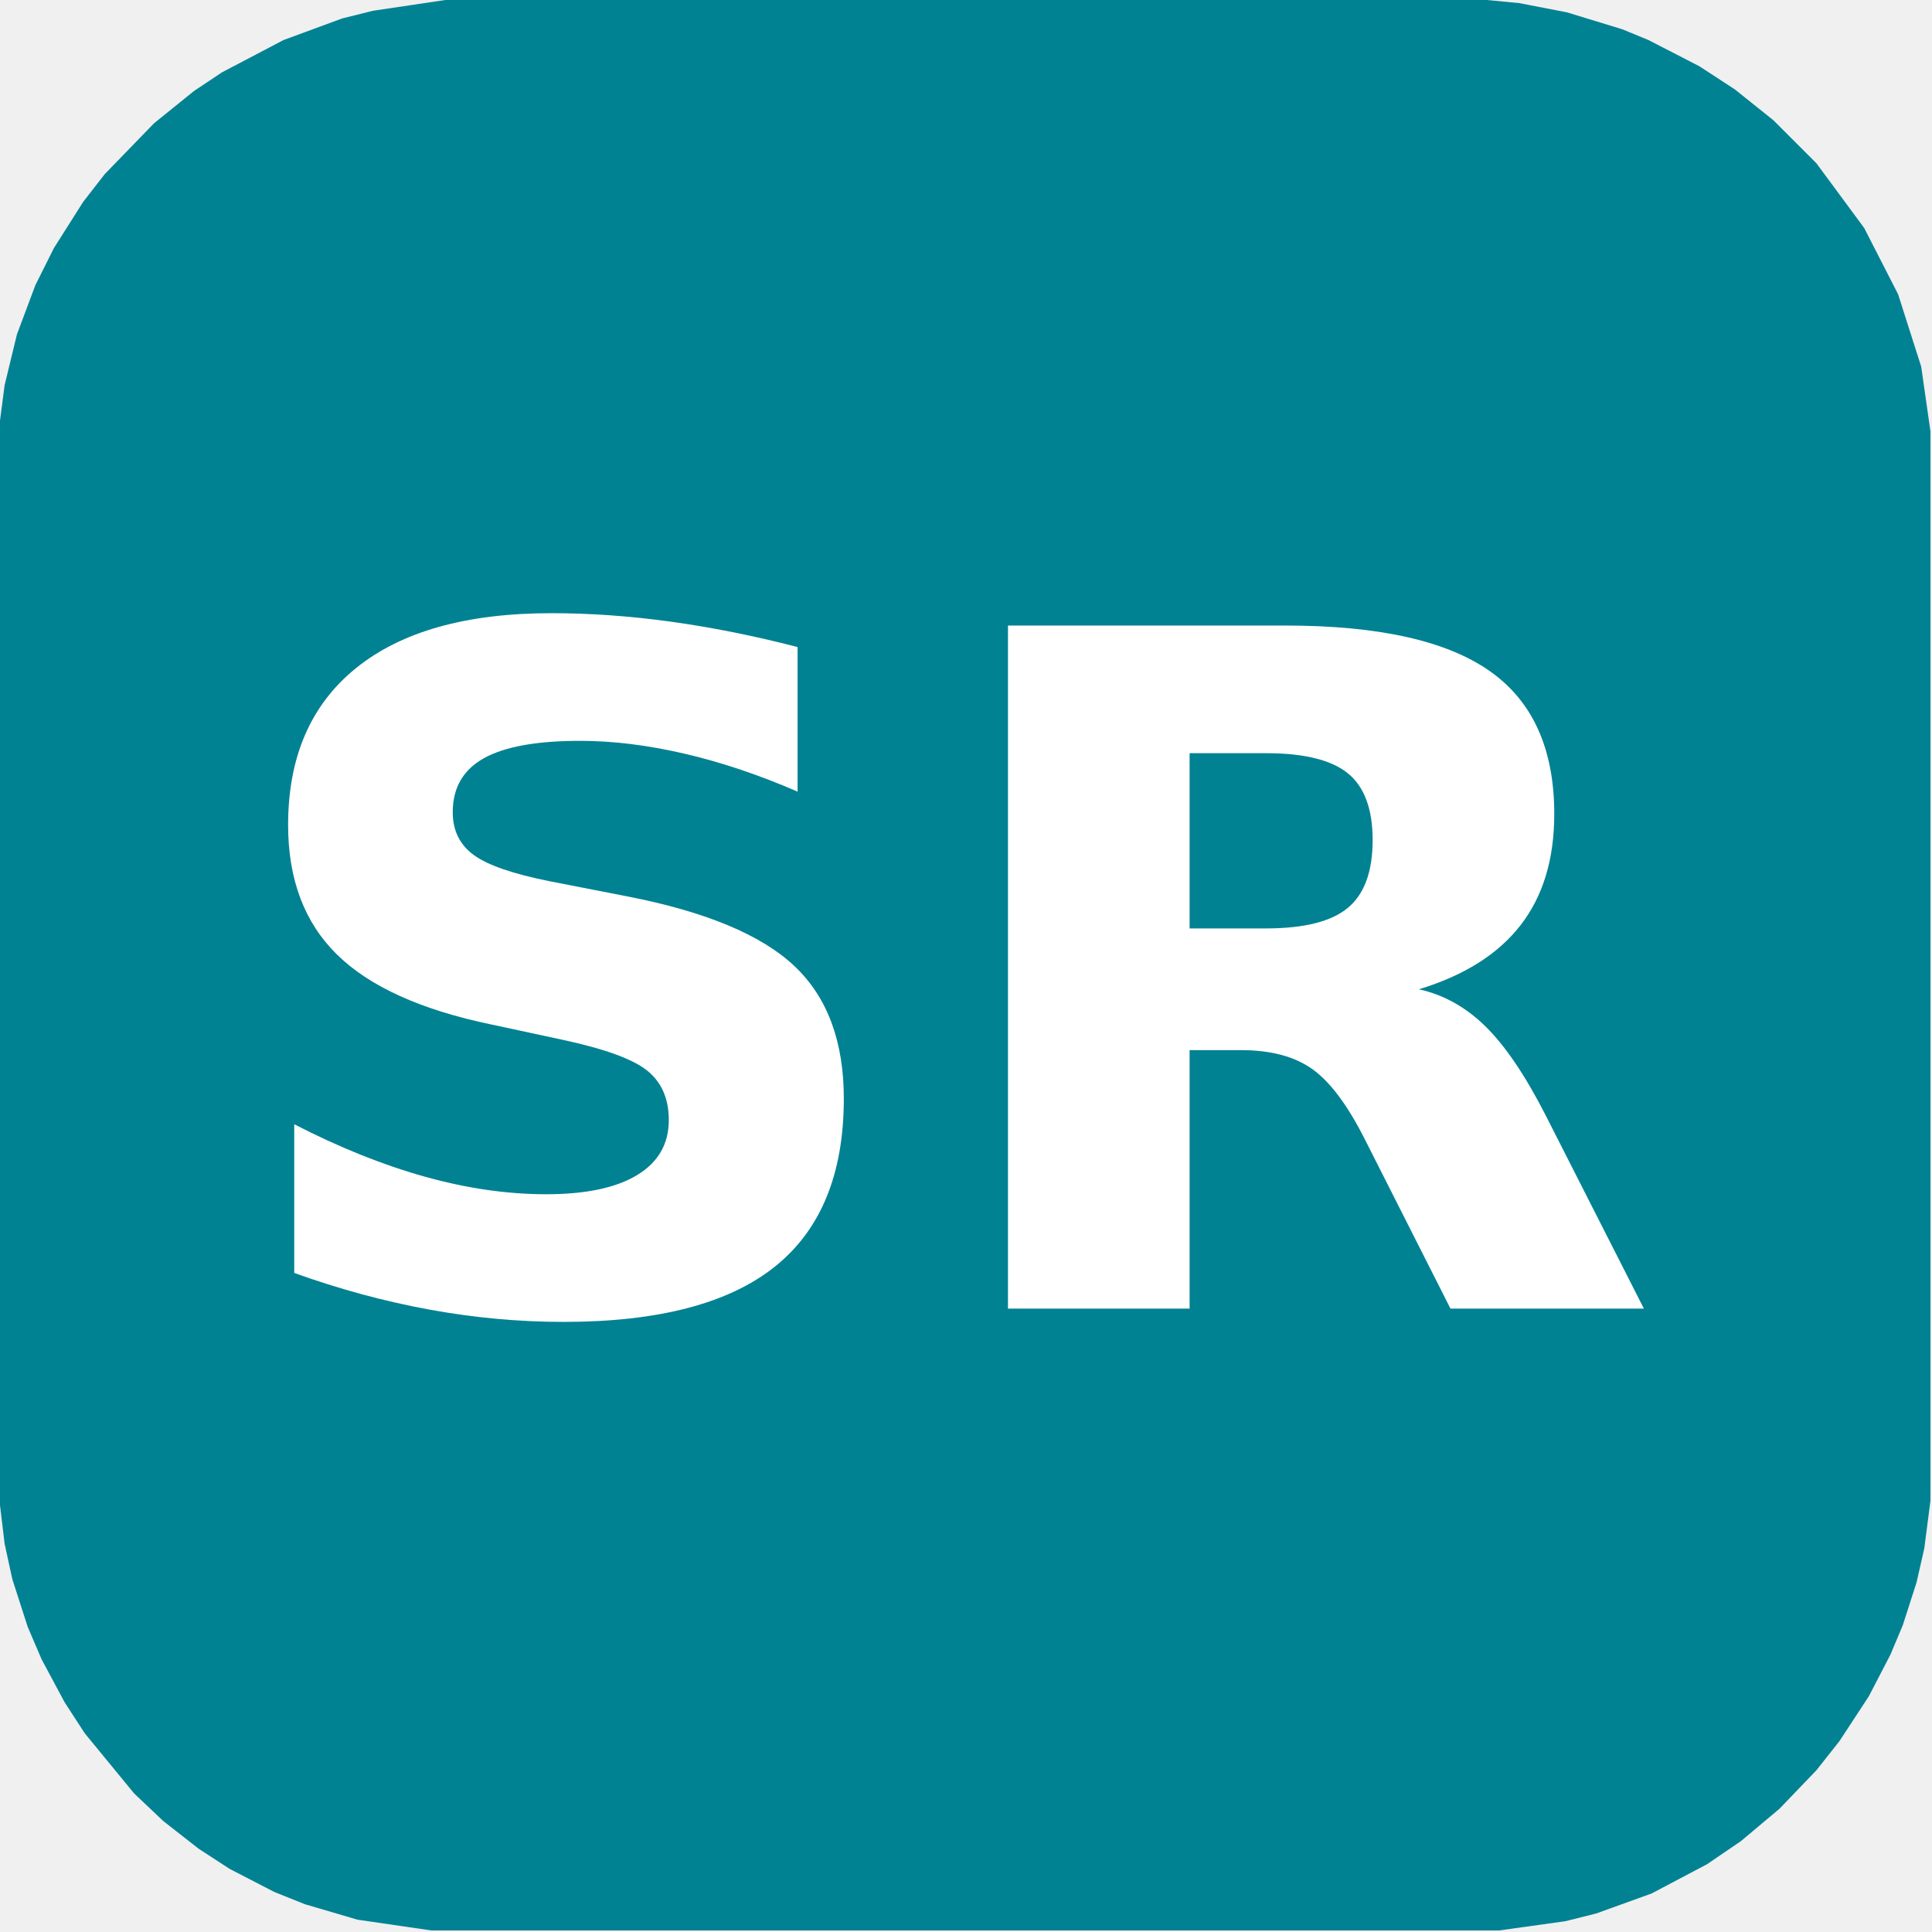
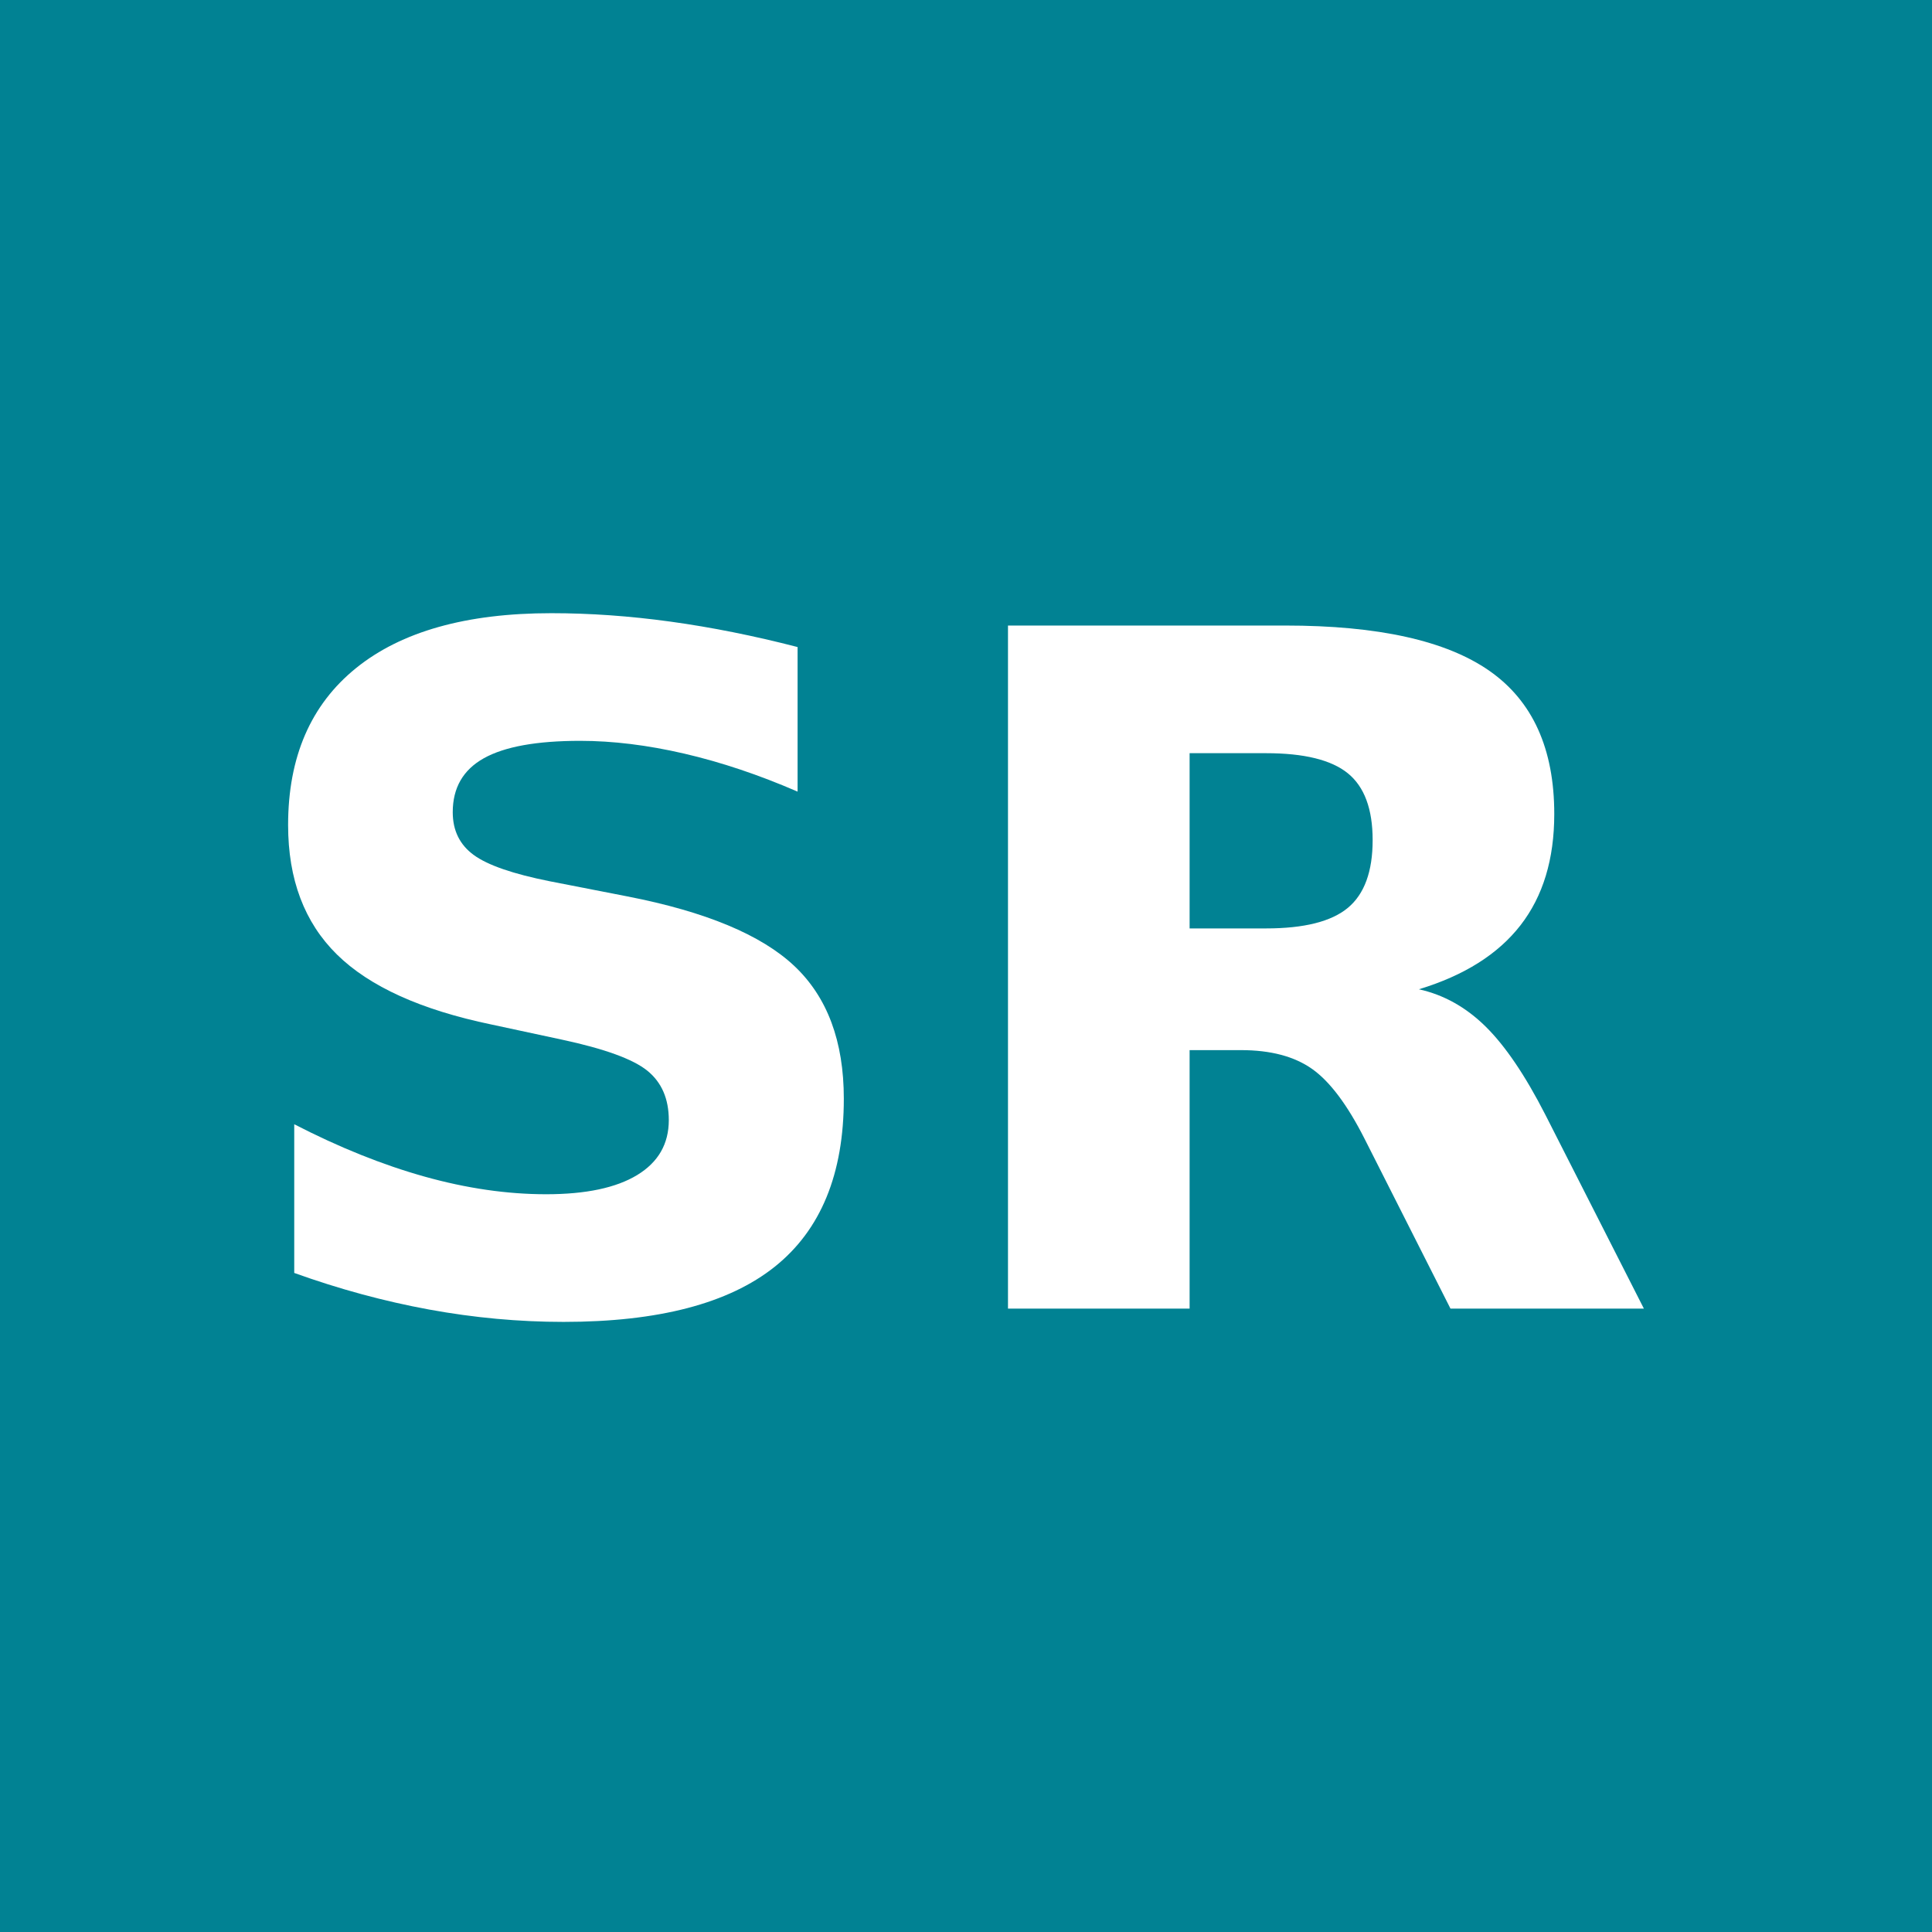
<svg xmlns="http://www.w3.org/2000/svg" viewBox="0 0 1254 1254" role="img" aria-label="CLC SR Favicon">
-   <path fill="#018293" d="M 100 80 L 68 113 L 54 131 L 35 161 L 23 185 L 11 217 L 3 250 L 0 273 L 0 977 L 3 1002 L 8 1025 L 18 1056 L 27 1077 L 42 1105 L 55 1125 L 87 1164 L 106 1182 L 129 1200 L 149 1213 L 178 1228 L 198 1236 L 232 1246 L 280 1253 L 973 1253 L 1016 1247 L 1036 1242 L 1072 1229 L 1108 1210 L 1130 1195 L 1155 1174 L 1179 1149 L 1194 1130 L 1213 1101 L 1227 1074 L 1235 1055 L 1244 1027 L 1249 1005 L 1253 974 L 1253 280 L 1247 238 L 1232 191 L 1210 148 L 1179 106 L 1151 78 L 1126 58 L 1103 43 L 1070 26 L 1053 19 L 1017 8 L 986 2 L 965 0 L 289 0 L 242 7 L 222 12 L 184 26 L 144 47 L 126 59 Z" />
+   <rect width="1254" height="1254" fill="#018293" />
  <g fill="#FFFFFF">
    <path transform="matrix(0.3061935 0 0 -0.2969658 141.9896 849.388)" d="M1227 1446V1130Q1104 1185 987.0 1213.0Q870 1241 766 1241Q628 1241 562.0 1203.0Q496 1165 496 1085Q496 1025 540.5 991.5Q585 958 702 934L866 901Q1115 851 1220.0 749.0Q1325 647 1325 459Q1325 212 1178.5 91.5Q1032 -29 731 -29Q589 -29 446.0 -2.0Q303 25 160 78V403Q303 327 436.5 288.5Q570 250 694 250Q820 250 887.0 292.0Q954 334 954 412Q954 482 908.5 520.0Q863 558 727 588L578 621Q354 669 250.5 774.0Q147 879 147 1057Q147 1280 291.0 1400.0Q435 1520 705 1520Q828 1520 958.0 1501.5Q1088 1483 1227 1446Z" />
    <path transform="matrix(0.3061935 0 0 -0.2969658 596.6868 849.388)" d="M735 831Q856 831 908.5 876.0Q961 921 961 1024Q961 1126 908.5 1170.0Q856 1214 735 1214H573V831ZM573 565V0H188V1493H776Q1071 1493 1208.5 1394.0Q1346 1295 1346 1081Q1346 933 1274.5 838.0Q1203 743 1059 698Q1138 680 1200.5 616.5Q1263 553 1327 424L1536 0H1126L944 371Q889 483 832.5 524.0Q776 565 682 565Z" />
  </g>
</svg>
